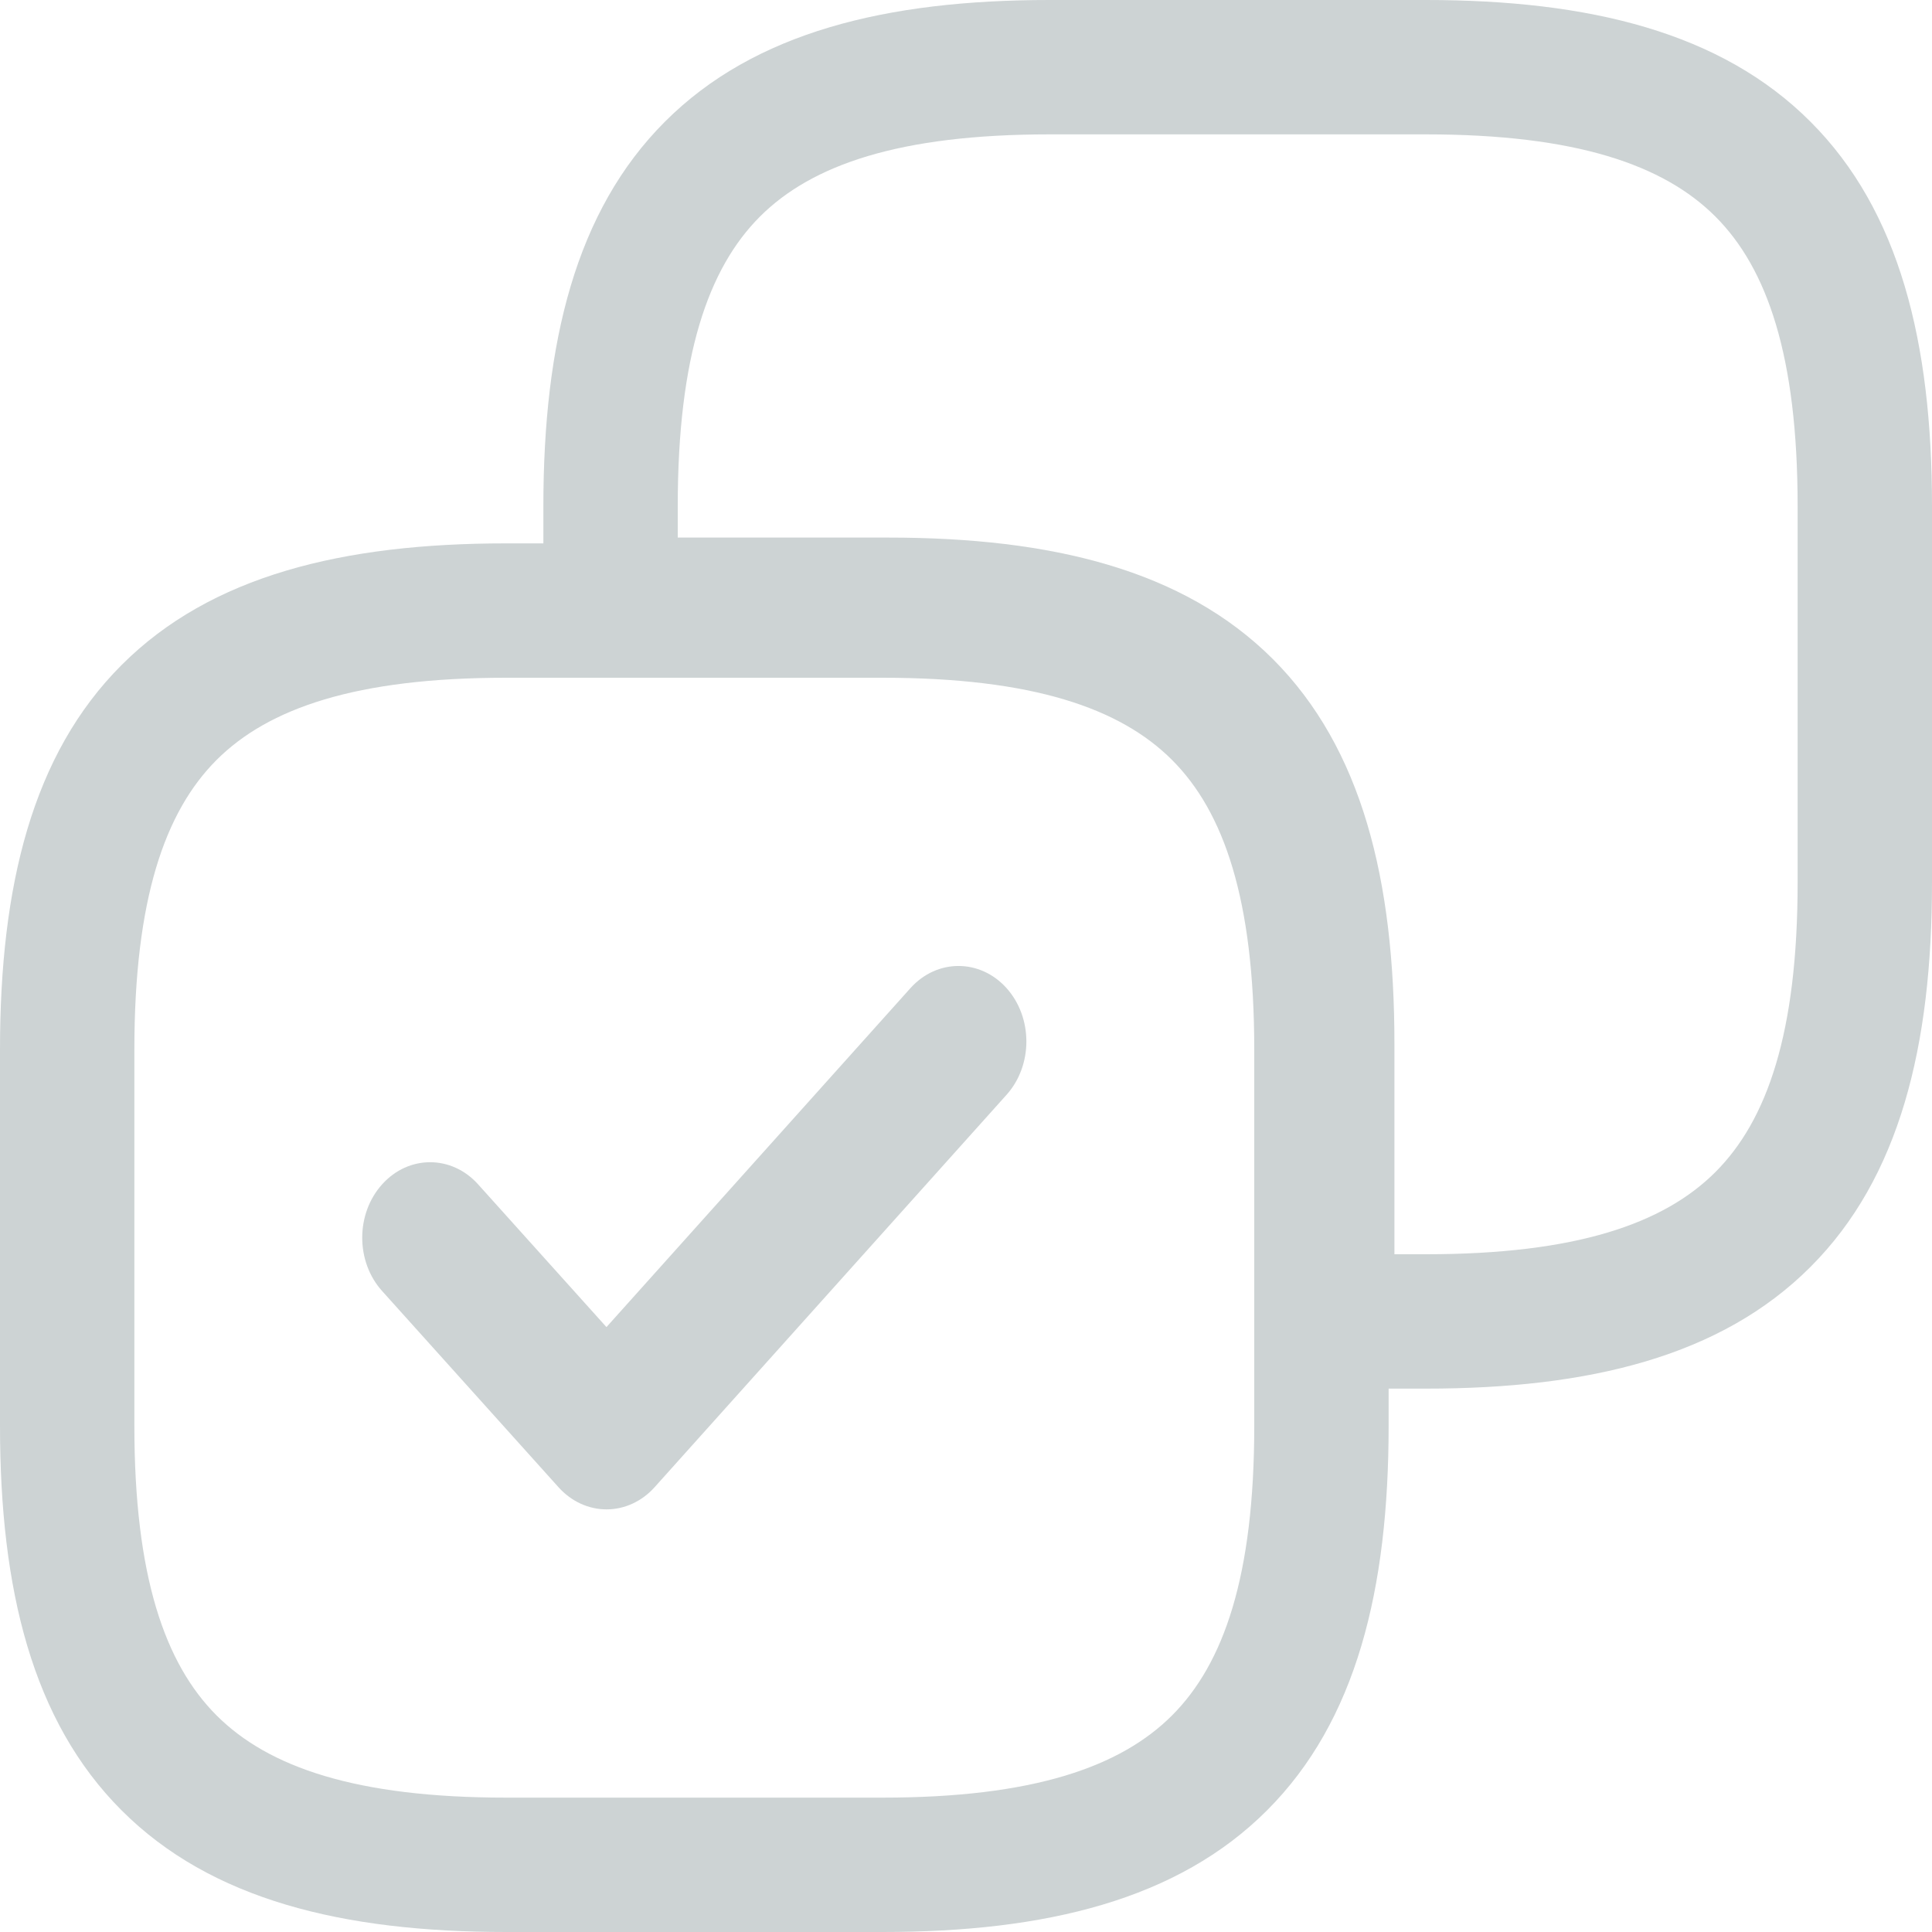
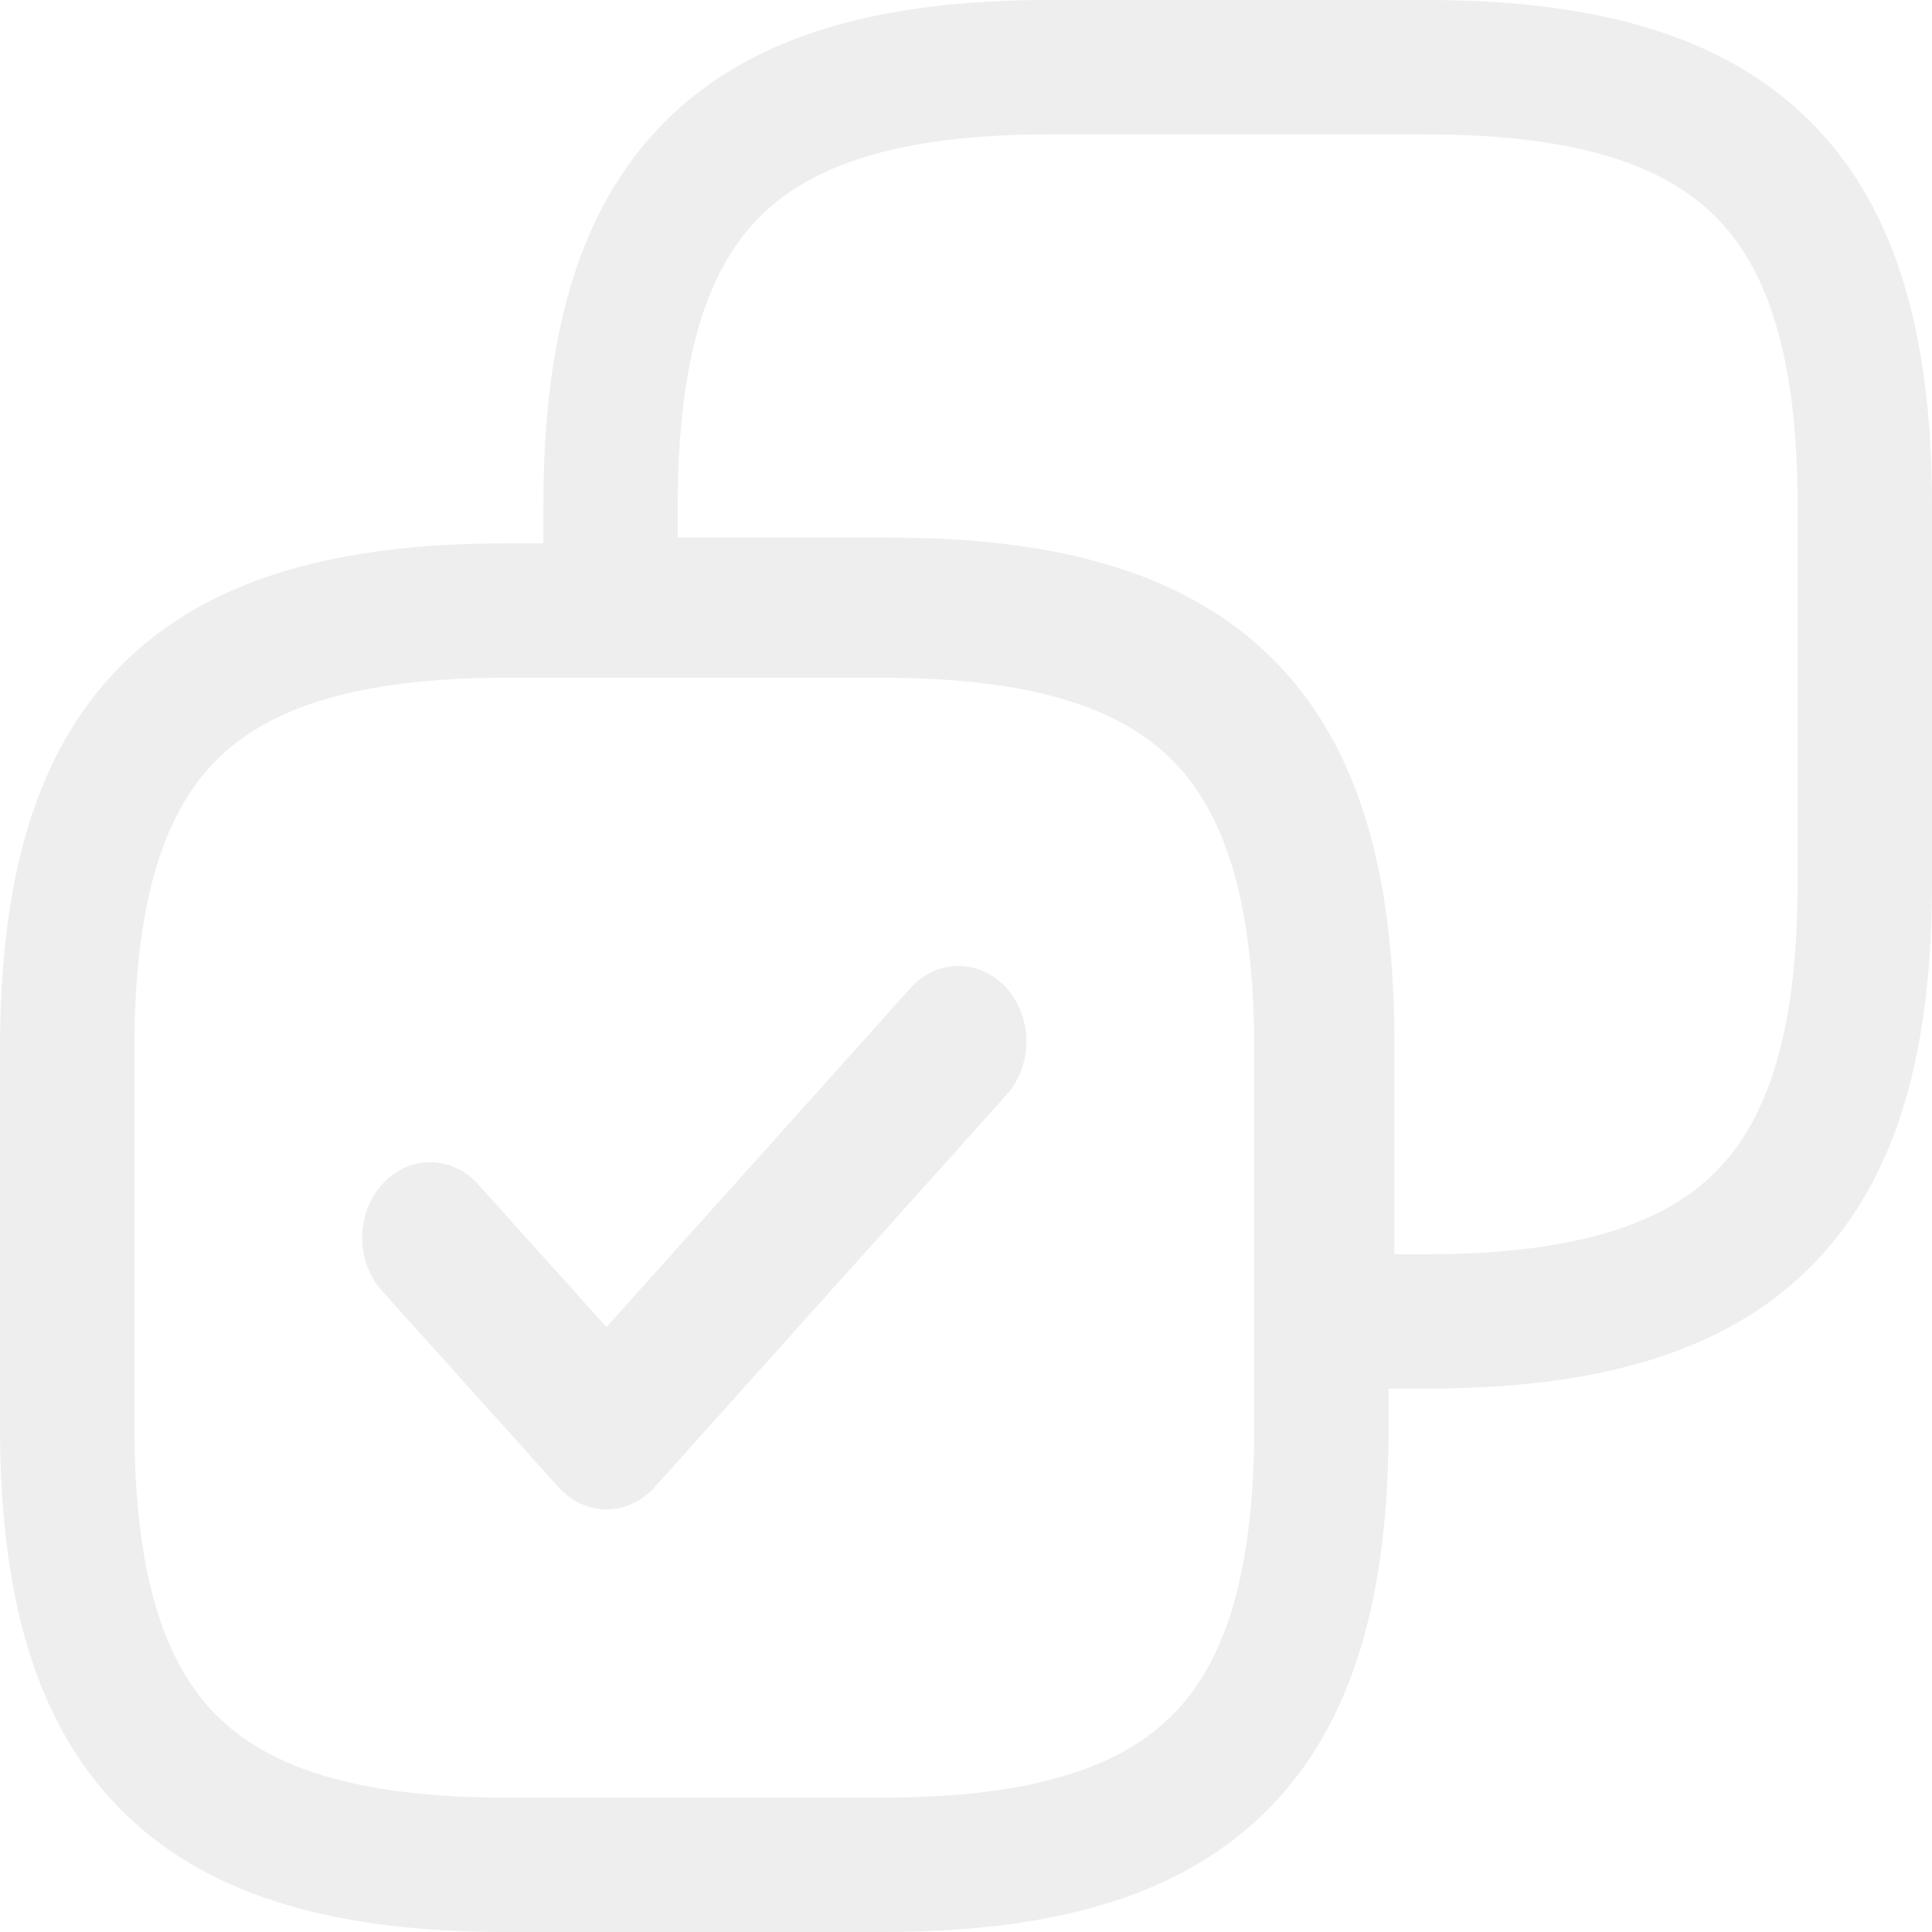
<svg xmlns="http://www.w3.org/2000/svg" width="20" height="20" viewBox="0 0 20 20" fill="none">
-   <path fill-rule="evenodd" clip-rule="evenodd" d="M6.884 1.259C7.808 0.334 9.173 0 10.865 0H14.76C16.452 0 17.817 0.334 18.741 1.259C19.666 2.183 20 3.548 20 5.24V9.135C20 10.827 19.666 12.192 18.741 13.116C17.817 14.041 16.452 14.375 14.76 14.375H13.74C13.356 14.375 13.044 14.064 13.044 13.679V10.804C13.044 9.25 12.729 8.343 12.193 7.807C11.657 7.271 10.75 6.956 9.196 6.956H6.321C5.936 6.956 5.625 6.644 5.625 6.26V5.24C5.625 3.548 5.959 2.183 6.884 1.259ZM7.867 2.242C7.331 2.778 7.016 3.686 7.016 5.24V5.565H9.196C10.887 5.565 12.252 5.899 13.177 6.823C14.101 7.748 14.435 9.113 14.435 10.804V12.984H14.76C16.314 12.984 17.222 12.669 17.758 12.133C18.294 11.597 18.609 10.69 18.609 9.135V5.24C18.609 3.686 18.294 2.778 17.758 2.242C17.222 1.706 16.314 1.391 14.76 1.391H10.865C9.311 1.391 8.403 1.706 7.867 2.242Z" fill="#CDD3D4" />
-   <path fill-rule="evenodd" clip-rule="evenodd" d="M1.259 6.884C2.183 5.959 3.548 5.625 5.24 5.625H9.135C10.827 5.625 12.192 5.959 13.116 6.884C14.041 7.808 14.375 9.173 14.375 10.865V14.76C14.375 16.452 14.041 17.817 13.116 18.741C12.192 19.666 10.827 20 9.135 20H5.24C3.548 20 2.183 19.666 1.259 18.741C0.334 17.817 0 16.452 0 14.76V10.865C0 9.173 0.334 7.808 1.259 6.884ZM2.242 7.867C1.706 8.403 1.391 9.311 1.391 10.865V14.76C1.391 16.314 1.706 17.222 2.242 17.758C2.778 18.294 3.686 18.609 5.24 18.609H9.135C10.69 18.609 11.597 18.294 12.133 17.758C12.669 17.222 12.984 16.314 12.984 14.76V10.865C12.984 9.311 12.669 8.403 12.133 7.867C11.597 7.331 10.69 7.016 9.135 7.016H5.24C3.686 7.016 2.778 7.331 2.242 7.867Z" fill="#CDD3D4" />
-   <path fill-rule="evenodd" clip-rule="evenodd" d="M10.419 10.228C10.693 10.533 10.694 11.027 10.42 11.333L6.776 15.396C6.645 15.542 6.466 15.625 6.279 15.625C6.093 15.625 5.914 15.543 5.782 15.396L3.956 13.365C3.681 13.06 3.681 12.565 3.956 12.26C4.23 11.955 4.675 11.955 4.949 12.26L6.278 13.738L9.425 10.229C9.699 9.924 10.144 9.923 10.419 10.228Z" fill="#CDD3D4" />
+   <path fill-rule="evenodd" clip-rule="evenodd" d="M6.884 1.259C7.808 0.334 9.173 0 10.865 0H14.76C16.452 0 17.817 0.334 18.741 1.259C19.666 2.183 20 3.548 20 5.24V9.135C20 10.827 19.666 12.192 18.741 13.116C17.817 14.041 16.452 14.375 14.76 14.375H13.74C13.356 14.375 13.044 14.064 13.044 13.679V10.804C13.044 9.25 12.729 8.343 12.193 7.807C11.657 7.271 10.75 6.956 9.196 6.956H6.321C5.936 6.956 5.625 6.644 5.625 6.26V5.24C5.625 3.548 5.959 2.183 6.884 1.259ZM7.867 2.242C7.331 2.778 7.016 3.686 7.016 5.24V5.565H9.196C10.887 5.565 12.252 5.899 13.177 6.823C14.101 7.748 14.435 9.113 14.435 10.804V12.984H14.76C16.314 12.984 17.222 12.669 17.758 12.133C18.294 11.597 18.609 10.69 18.609 9.135V5.24C18.609 3.686 18.294 2.778 17.758 2.242C17.222 1.706 16.314 1.391 14.76 1.391H10.865C9.311 1.391 8.403 1.706 7.867 2.242Z" fill="#eeeeee" />
+   <path fill-rule="evenodd" clip-rule="evenodd" d="M1.259 6.884C2.183 5.959 3.548 5.625 5.24 5.625H9.135C10.827 5.625 12.192 5.959 13.116 6.884C14.041 7.808 14.375 9.173 14.375 10.865V14.76C14.375 16.452 14.041 17.817 13.116 18.741C12.192 19.666 10.827 20 9.135 20H5.24C3.548 20 2.183 19.666 1.259 18.741C0.334 17.817 0 16.452 0 14.76V10.865C0 9.173 0.334 7.808 1.259 6.884ZM2.242 7.867C1.706 8.403 1.391 9.311 1.391 10.865V14.76C1.391 16.314 1.706 17.222 2.242 17.758C2.778 18.294 3.686 18.609 5.24 18.609H9.135C10.69 18.609 11.597 18.294 12.133 17.758C12.669 17.222 12.984 16.314 12.984 14.76V10.865C12.984 9.311 12.669 8.403 12.133 7.867C11.597 7.331 10.69 7.016 9.135 7.016H5.24C3.686 7.016 2.778 7.331 2.242 7.867Z" fill="#eeeeee" />
+   <path fill-rule="evenodd" clip-rule="evenodd" d="M10.419 10.228C10.693 10.533 10.694 11.027 10.42 11.333L6.776 15.396C6.645 15.542 6.466 15.625 6.279 15.625C6.093 15.625 5.914 15.543 5.782 15.396L3.956 13.365C3.681 13.06 3.681 12.565 3.956 12.26C4.23 11.955 4.675 11.955 4.949 12.26L6.278 13.738L9.425 10.229C9.699 9.924 10.144 9.923 10.419 10.228Z" fill="#eeeeee" />
</svg>
